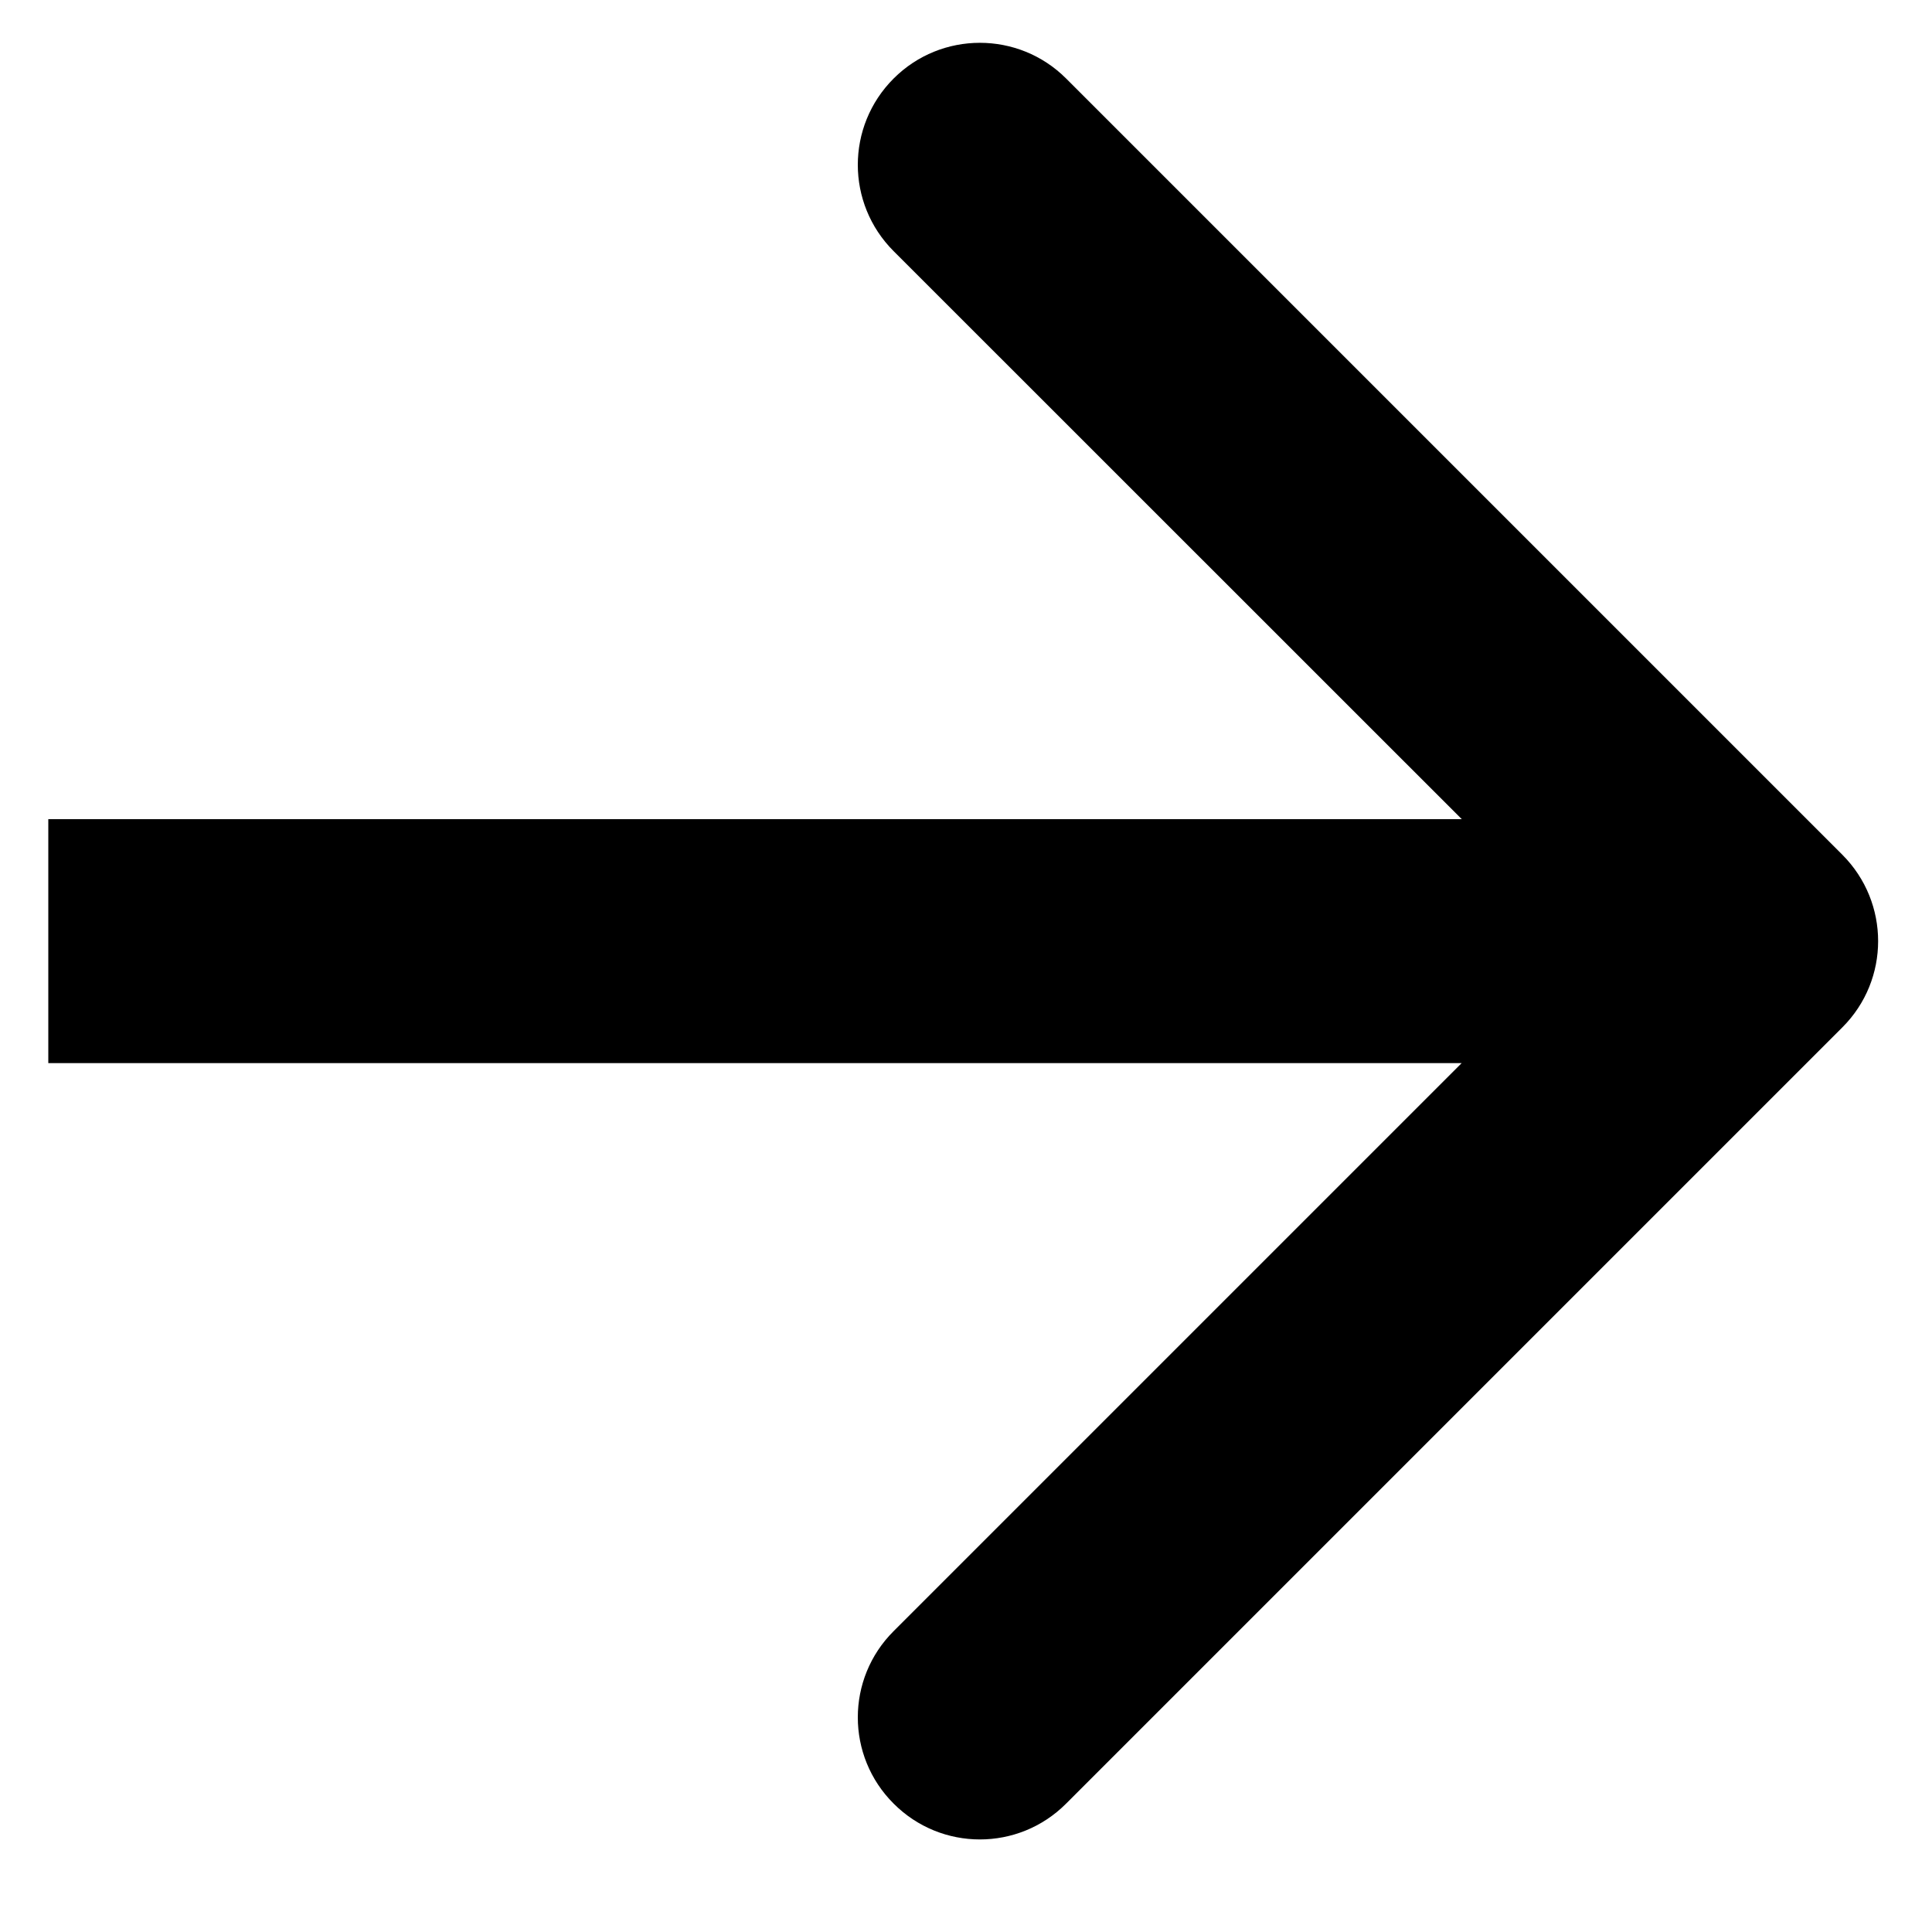
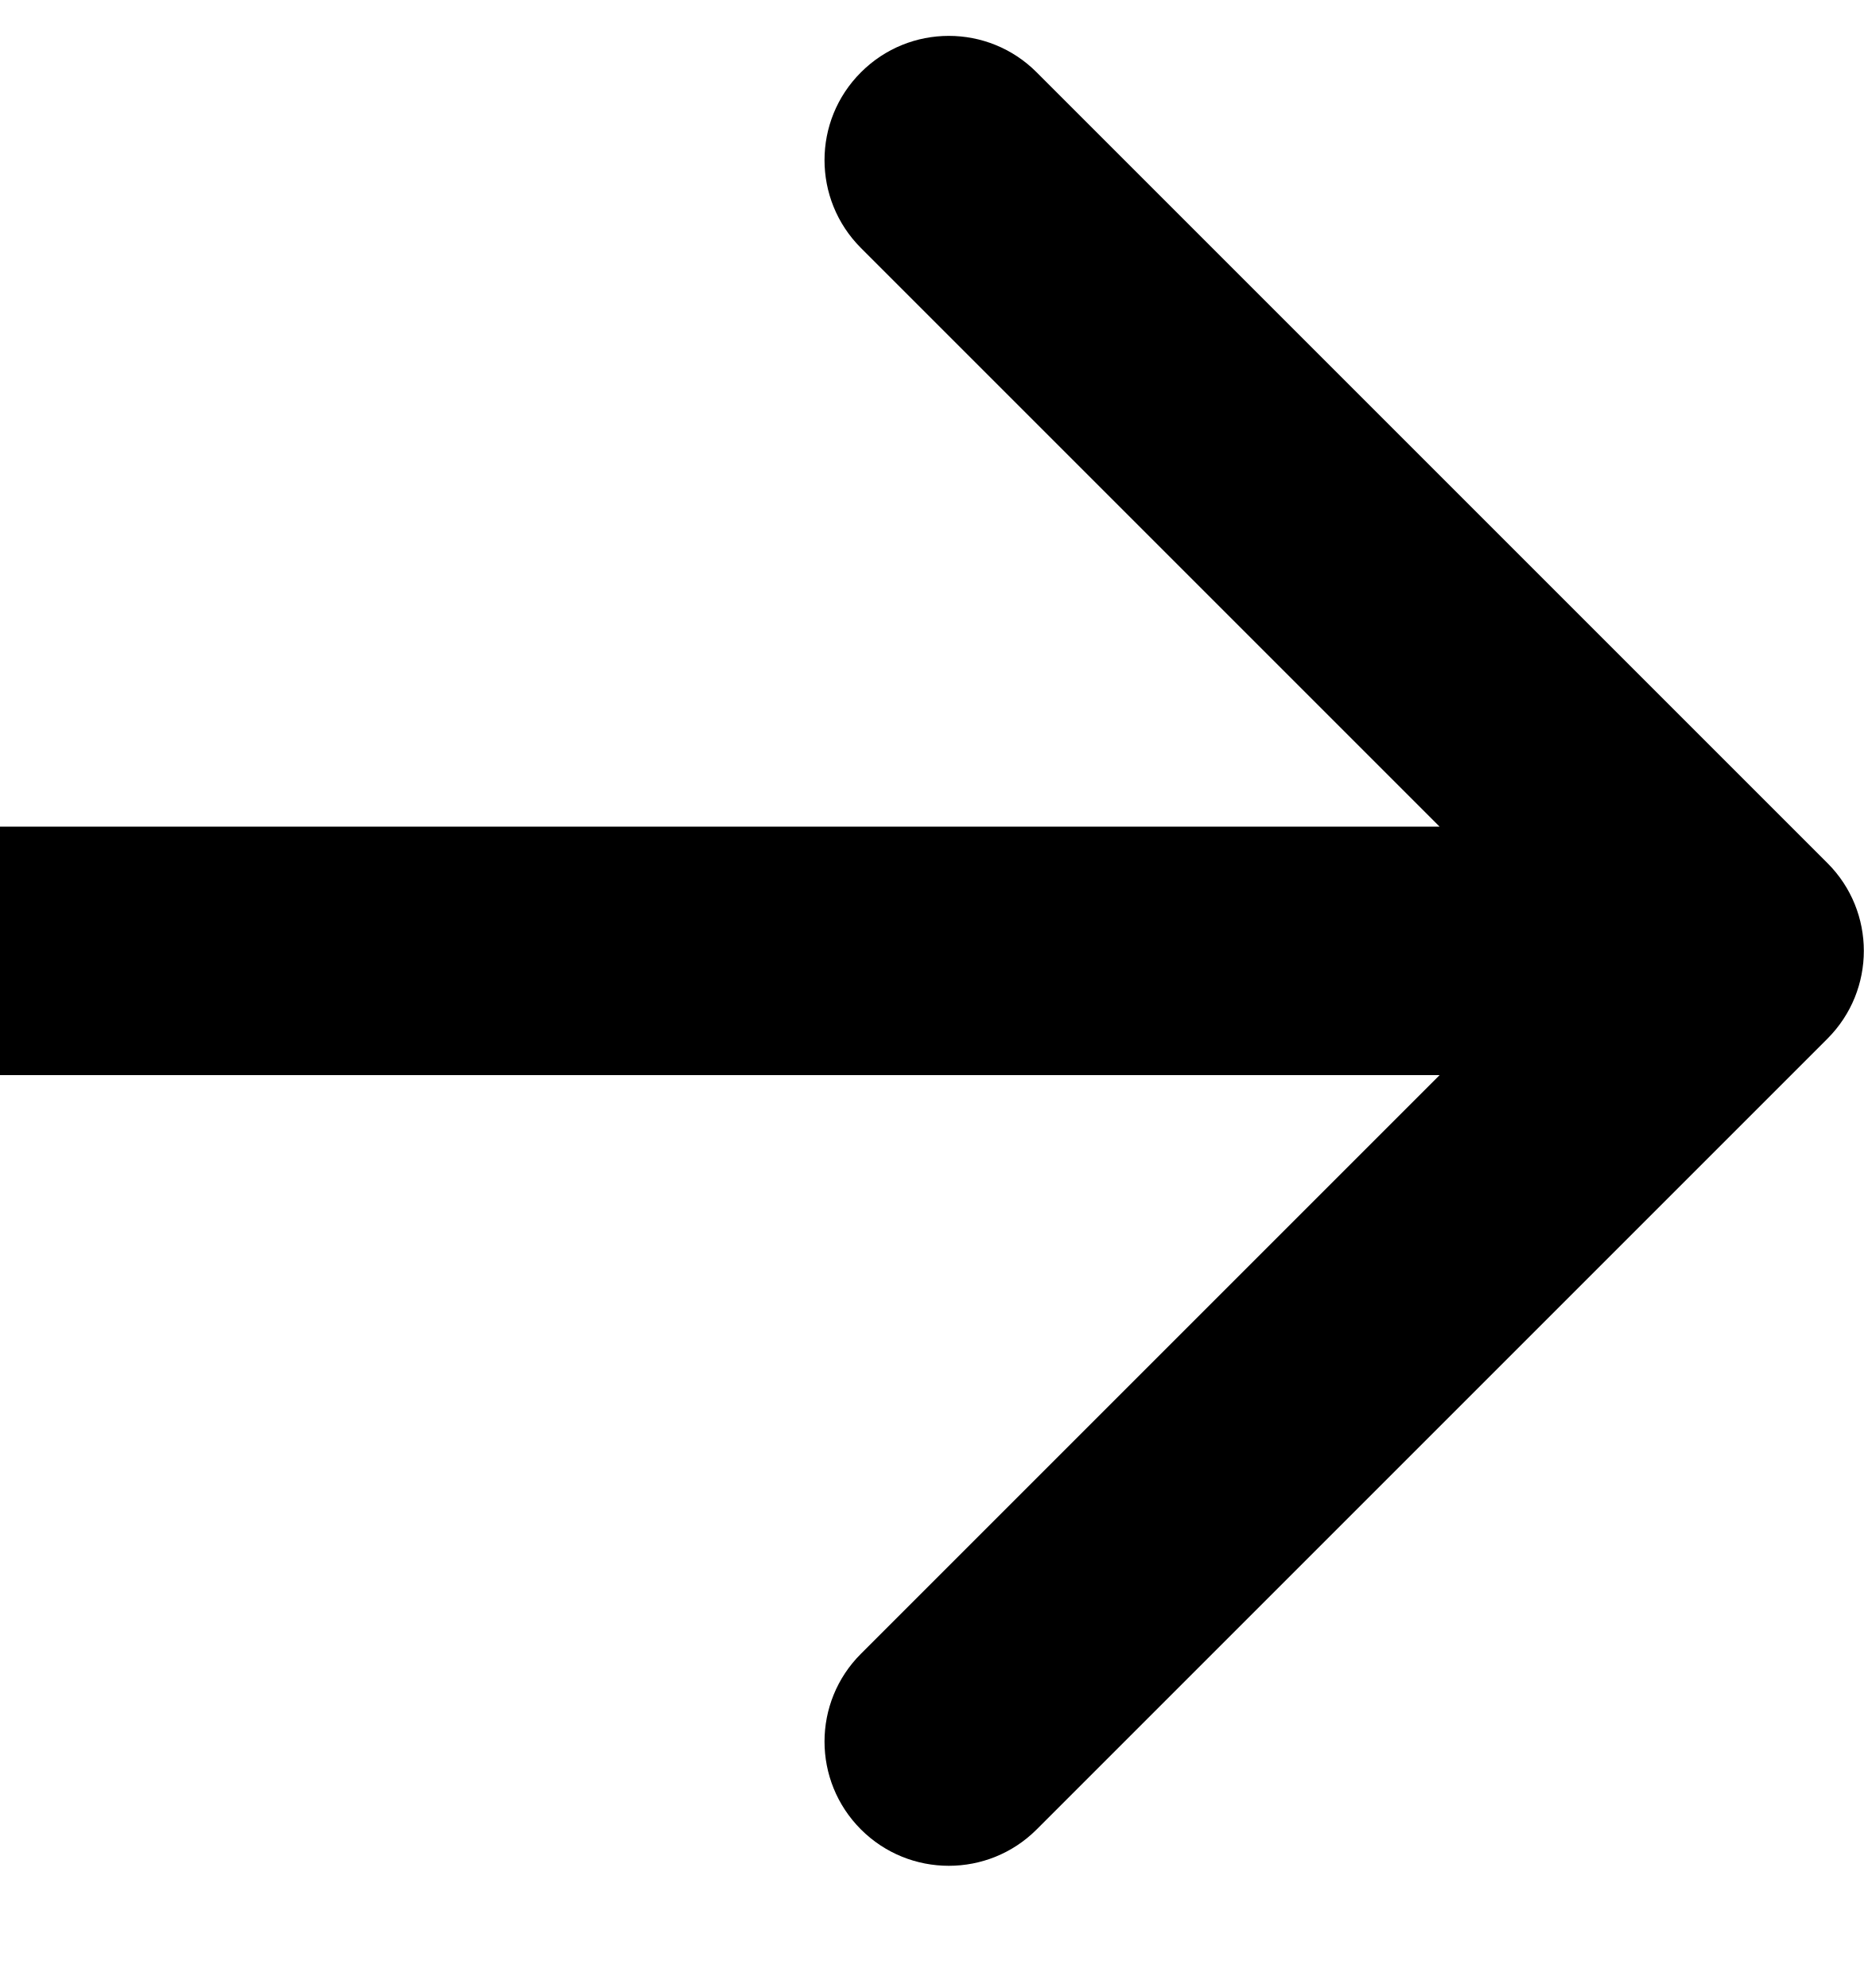
- <svg xmlns="http://www.w3.org/2000/svg" width="11" height="11" viewBox="0 0 11 11" fill="none">
-   <path d="M10.49 5.849C10.761 5.578 10.761 5.139 10.49 4.867L6.07 0.447C5.799 0.176 5.359 0.176 5.088 0.447C4.816 0.719 4.816 1.158 5.088 1.43L9.017 5.358L5.088 9.287C4.816 9.558 4.816 9.998 5.088 10.269C5.359 10.541 5.799 10.541 6.07 10.269L10.49 5.849ZM0.275 6.053L9.999 6.053L9.999 4.664L0.275 4.664L0.275 6.053Z" fill="black" />
+ <svg xmlns="http://www.w3.org/2000/svg" width="15" height="16" viewBox="0 0 15 16" fill="none">
+   <path d="M14.707 8.36C15.098 7.969 15.098 7.336 14.707 6.946L8.343 0.582C7.953 0.191 7.319 0.191 6.929 0.582C6.538 0.972 6.538 1.605 6.929 1.996L12.586 7.653L6.929 13.31C6.538 13.7 6.538 14.333 6.929 14.724C7.319 15.114 7.953 15.114 8.343 14.724L14.707 8.36ZM8.74228e-08 8.653L14 8.653L14 6.653L-8.74228e-08 6.653L8.74228e-08 8.653Z" fill="black" />
</svg>
